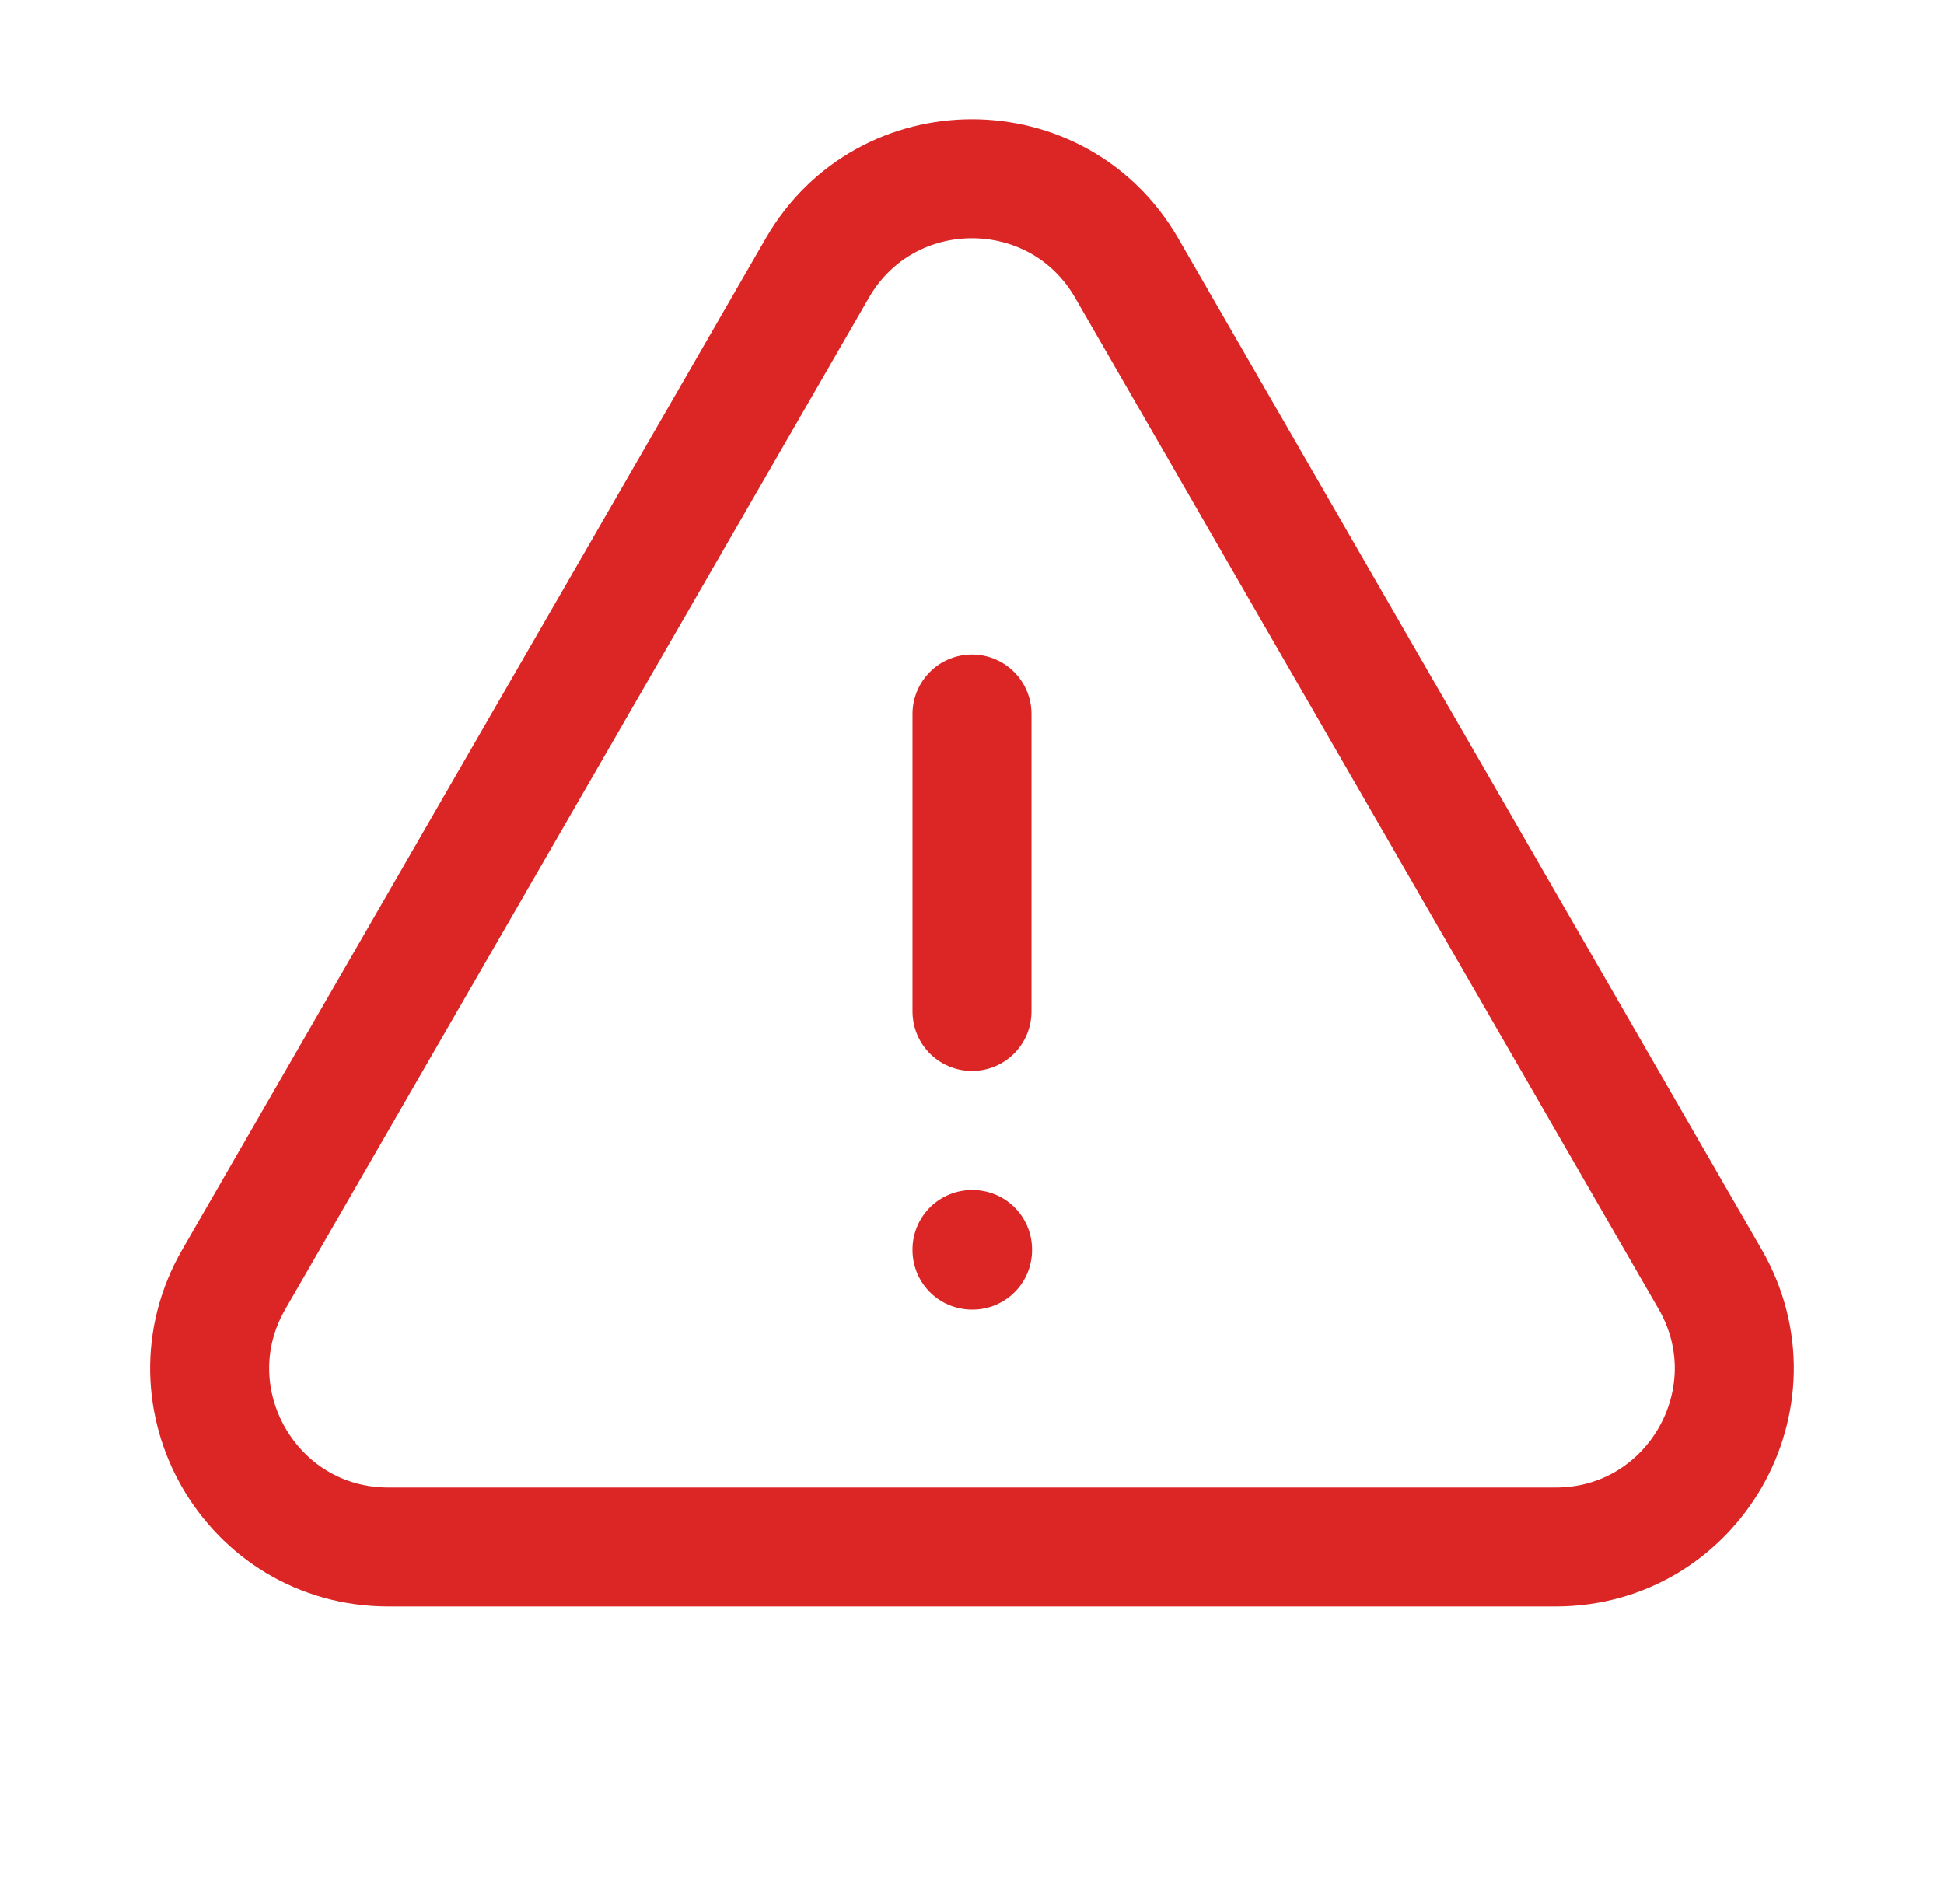
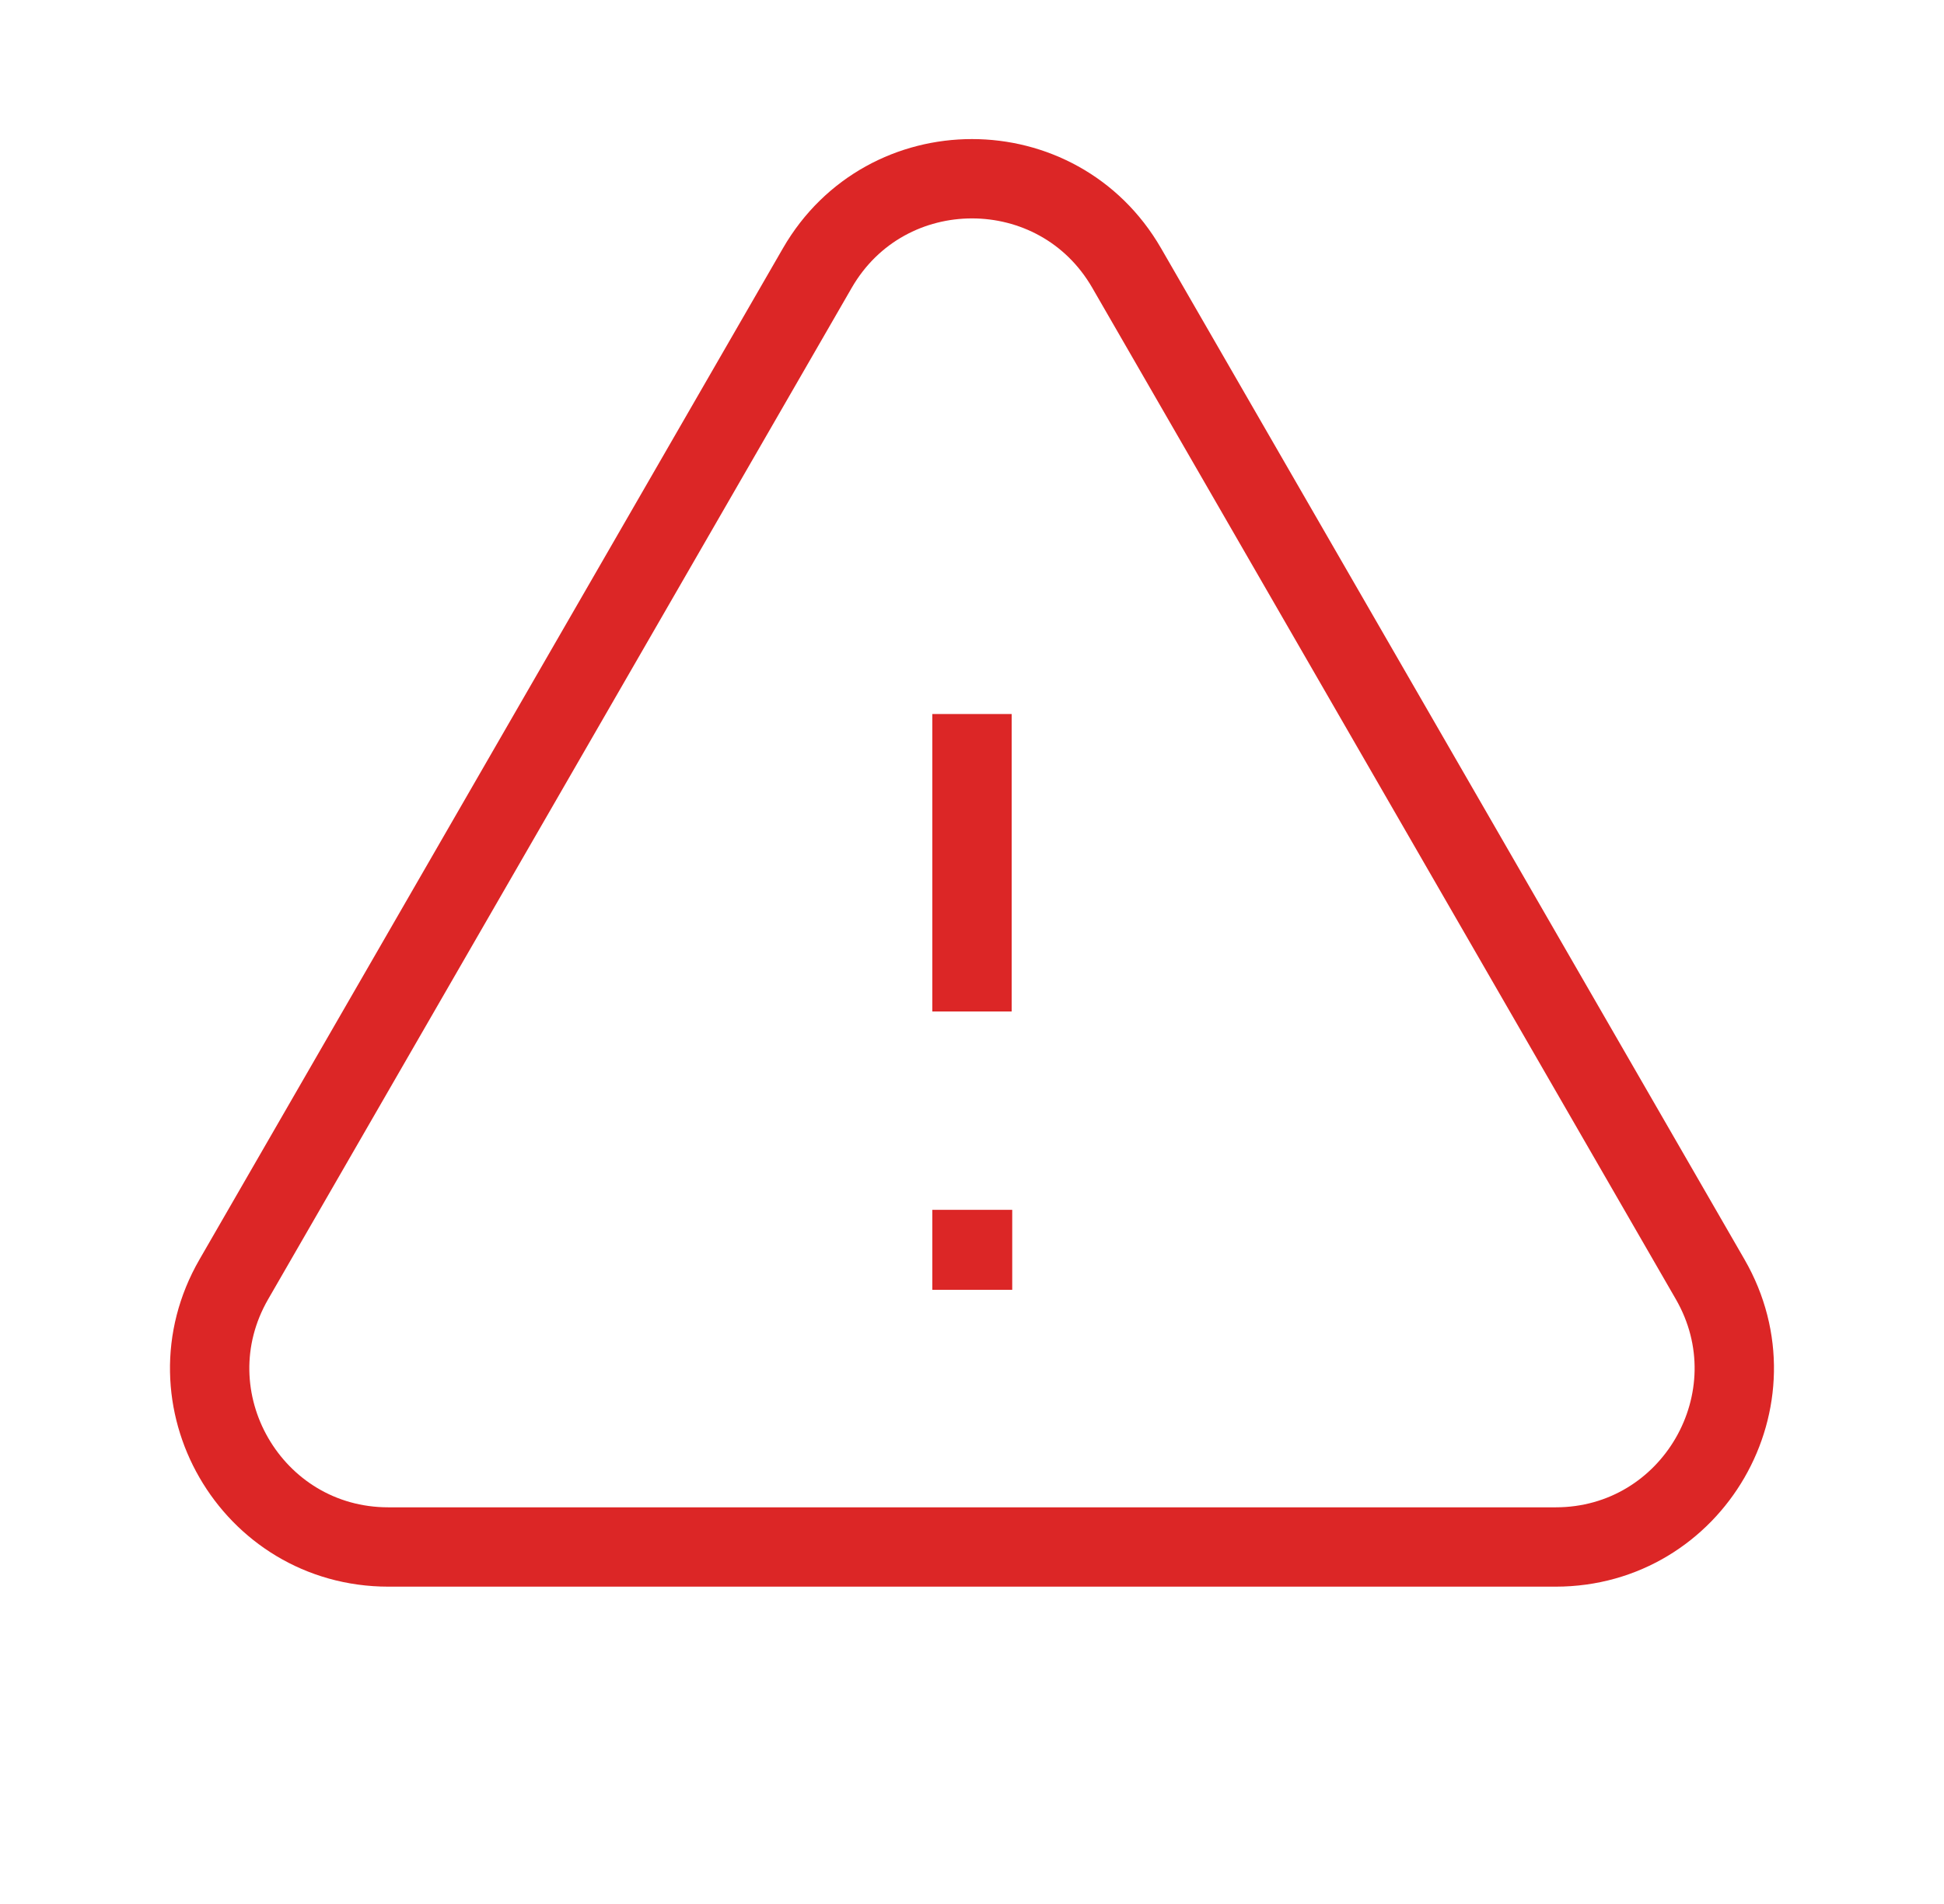
- <svg xmlns="http://www.w3.org/2000/svg" fill="none" viewBox="0 0 24 24" stroke-width="1.5" stroke="#dc2626" width="98" height="96">
-   <path stroke-linecap="round" stroke-linejoin="round" d="M12 9v3.75m-9.303 3.376c-.866 1.5.217 3.374 1.948 3.374h14.71c1.73 0 2.813-1.874 1.948-3.374L13.949 3.378c-.866-1.5-3.032-1.5-3.898 0L2.697 16.126zM12 15.75h.007v.008H12v-.008z" />
+ <svg xmlns="http://www.w3.org/2000/svg" fill="none" viewBox="0 0 24 24" strokeWidth="1.5" stroke="#dc2626" width="98" height="96">
+   <path strokeLinecap="round" strokeLinejoin="round" d="M12 9v3.75m-9.303 3.376c-.866 1.5.217 3.374 1.948 3.374h14.71c1.73 0 2.813-1.874 1.948-3.374L13.949 3.378c-.866-1.5-3.032-1.5-3.898 0L2.697 16.126zM12 15.75h.007v.008H12v-.008z" />
</svg>
